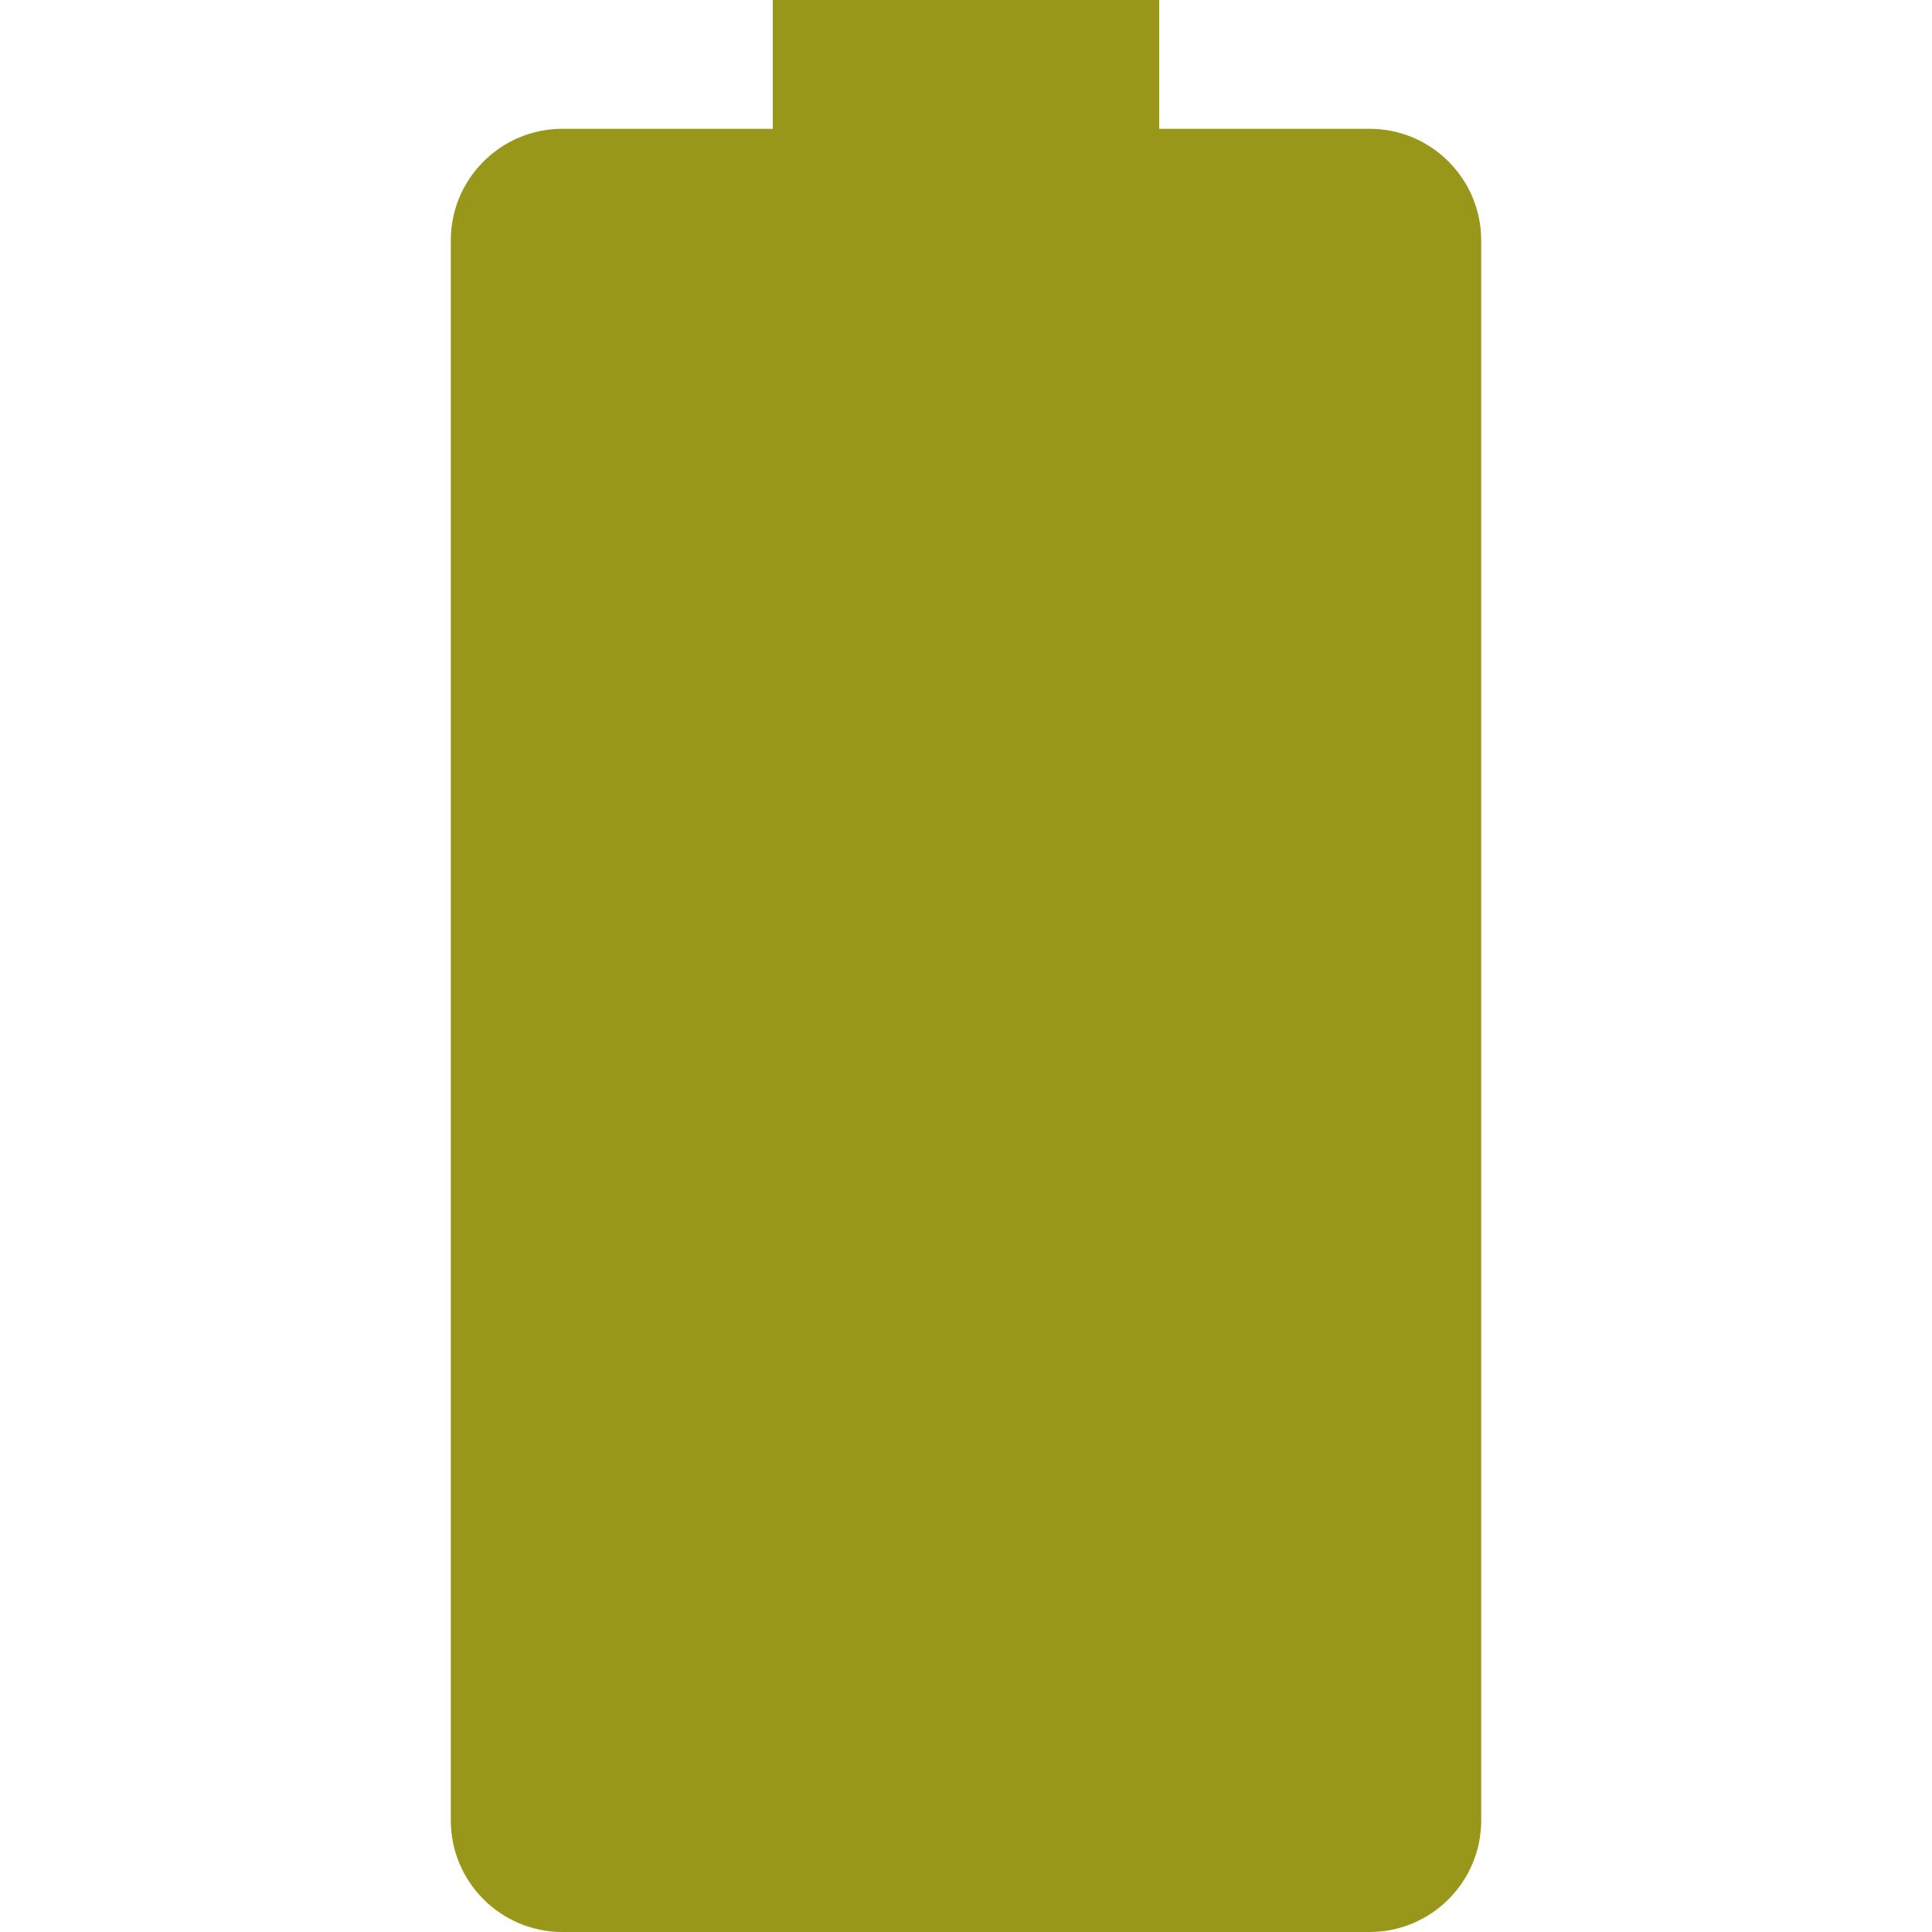
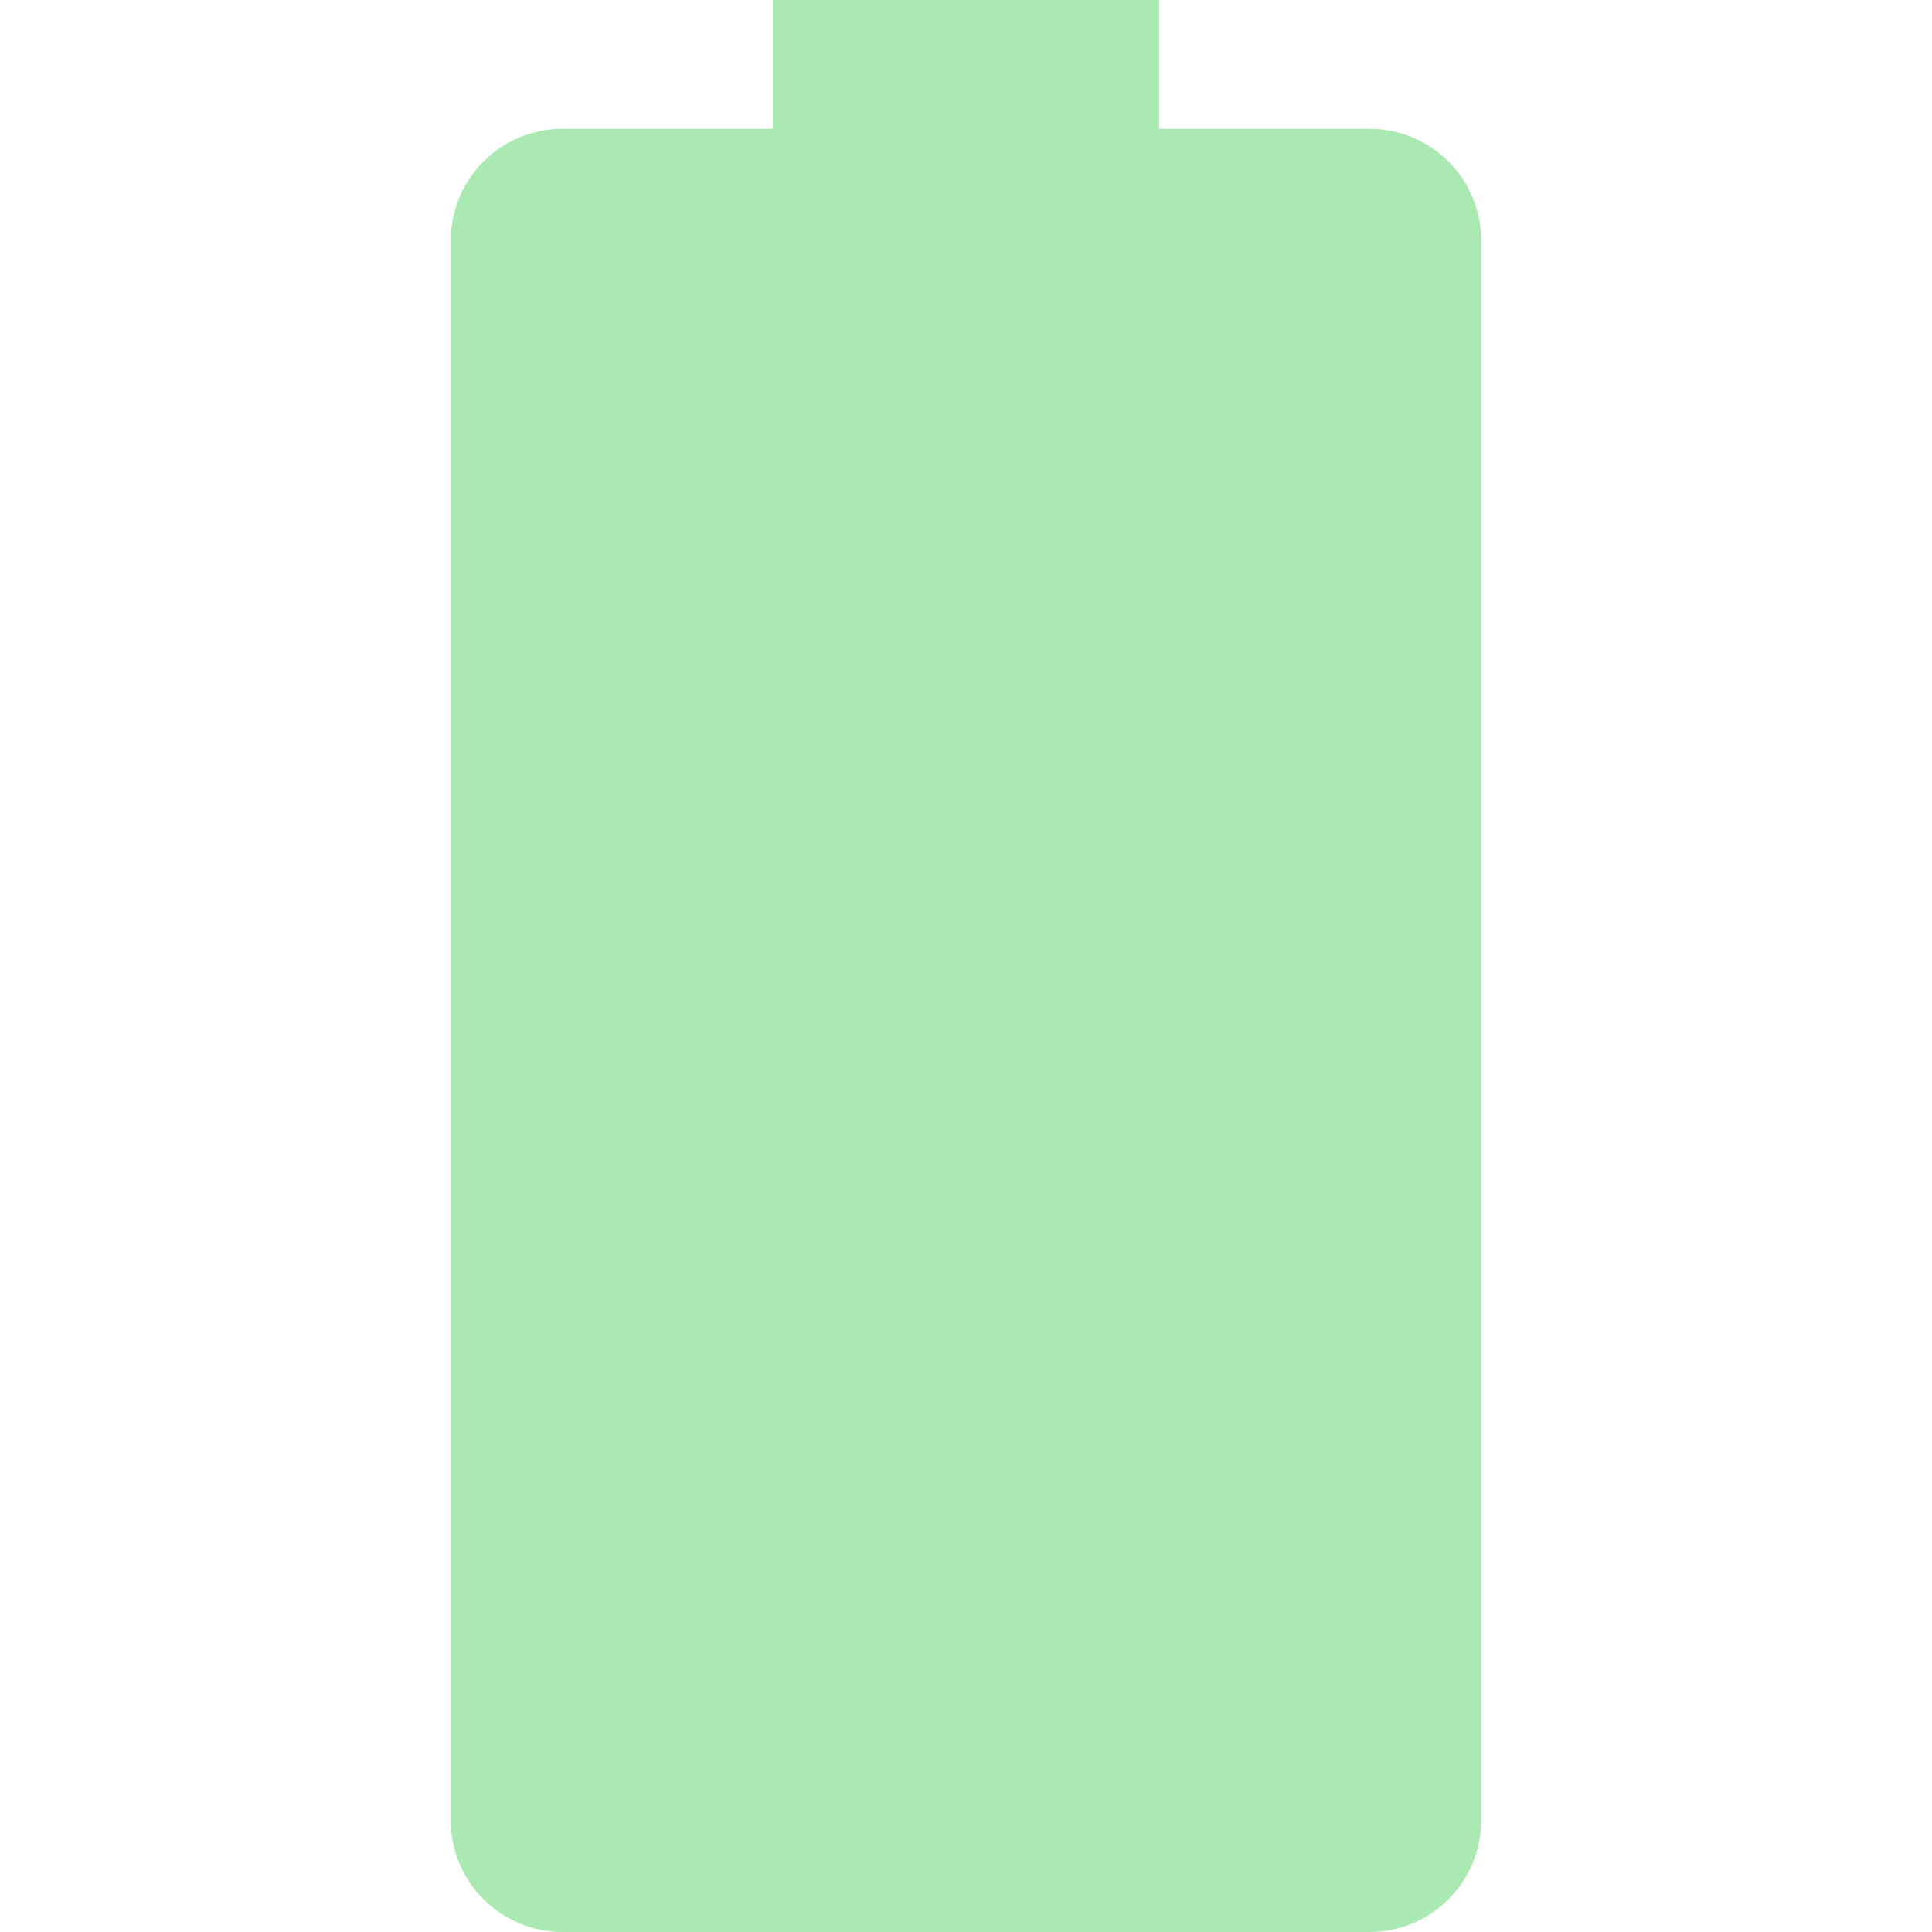
- <svg xmlns="http://www.w3.org/2000/svg" version="1.1" id="Capa_1" x="0px" y="0px" fill="#98971a" viewBox="0 0 60 60" style="enable-background:new 0 0 60 60;" xml:space="preserve">
+ <svg xmlns="http://www.w3.org/2000/svg" version="1.1" id="Capa_1" x="0px" y="0px" fill="#ABE9B3" viewBox="0 0 60 60" style="enable-background:new 0 0 60 60;" xml:space="preserve">
  <path d="M42.536,4H36V0H24v4h-6.536C15.554,4,14,5.554,14,7.464v49.072C14,58.446,15.554,60,17.464,60h25.071  C44.446,60,46,58.446,46,56.536V7.464C46,5.554,44.446,4,42.536,4z" />
  <g>
</g>
  <g>
</g>
  <g>
</g>
  <g>
</g>
  <g>
</g>
  <g>
</g>
  <g>
</g>
  <g>
</g>
  <g>
</g>
  <g>
</g>
  <g>
</g>
  <g>
</g>
  <g>
</g>
  <g>
</g>
  <g>
</g>
</svg>
